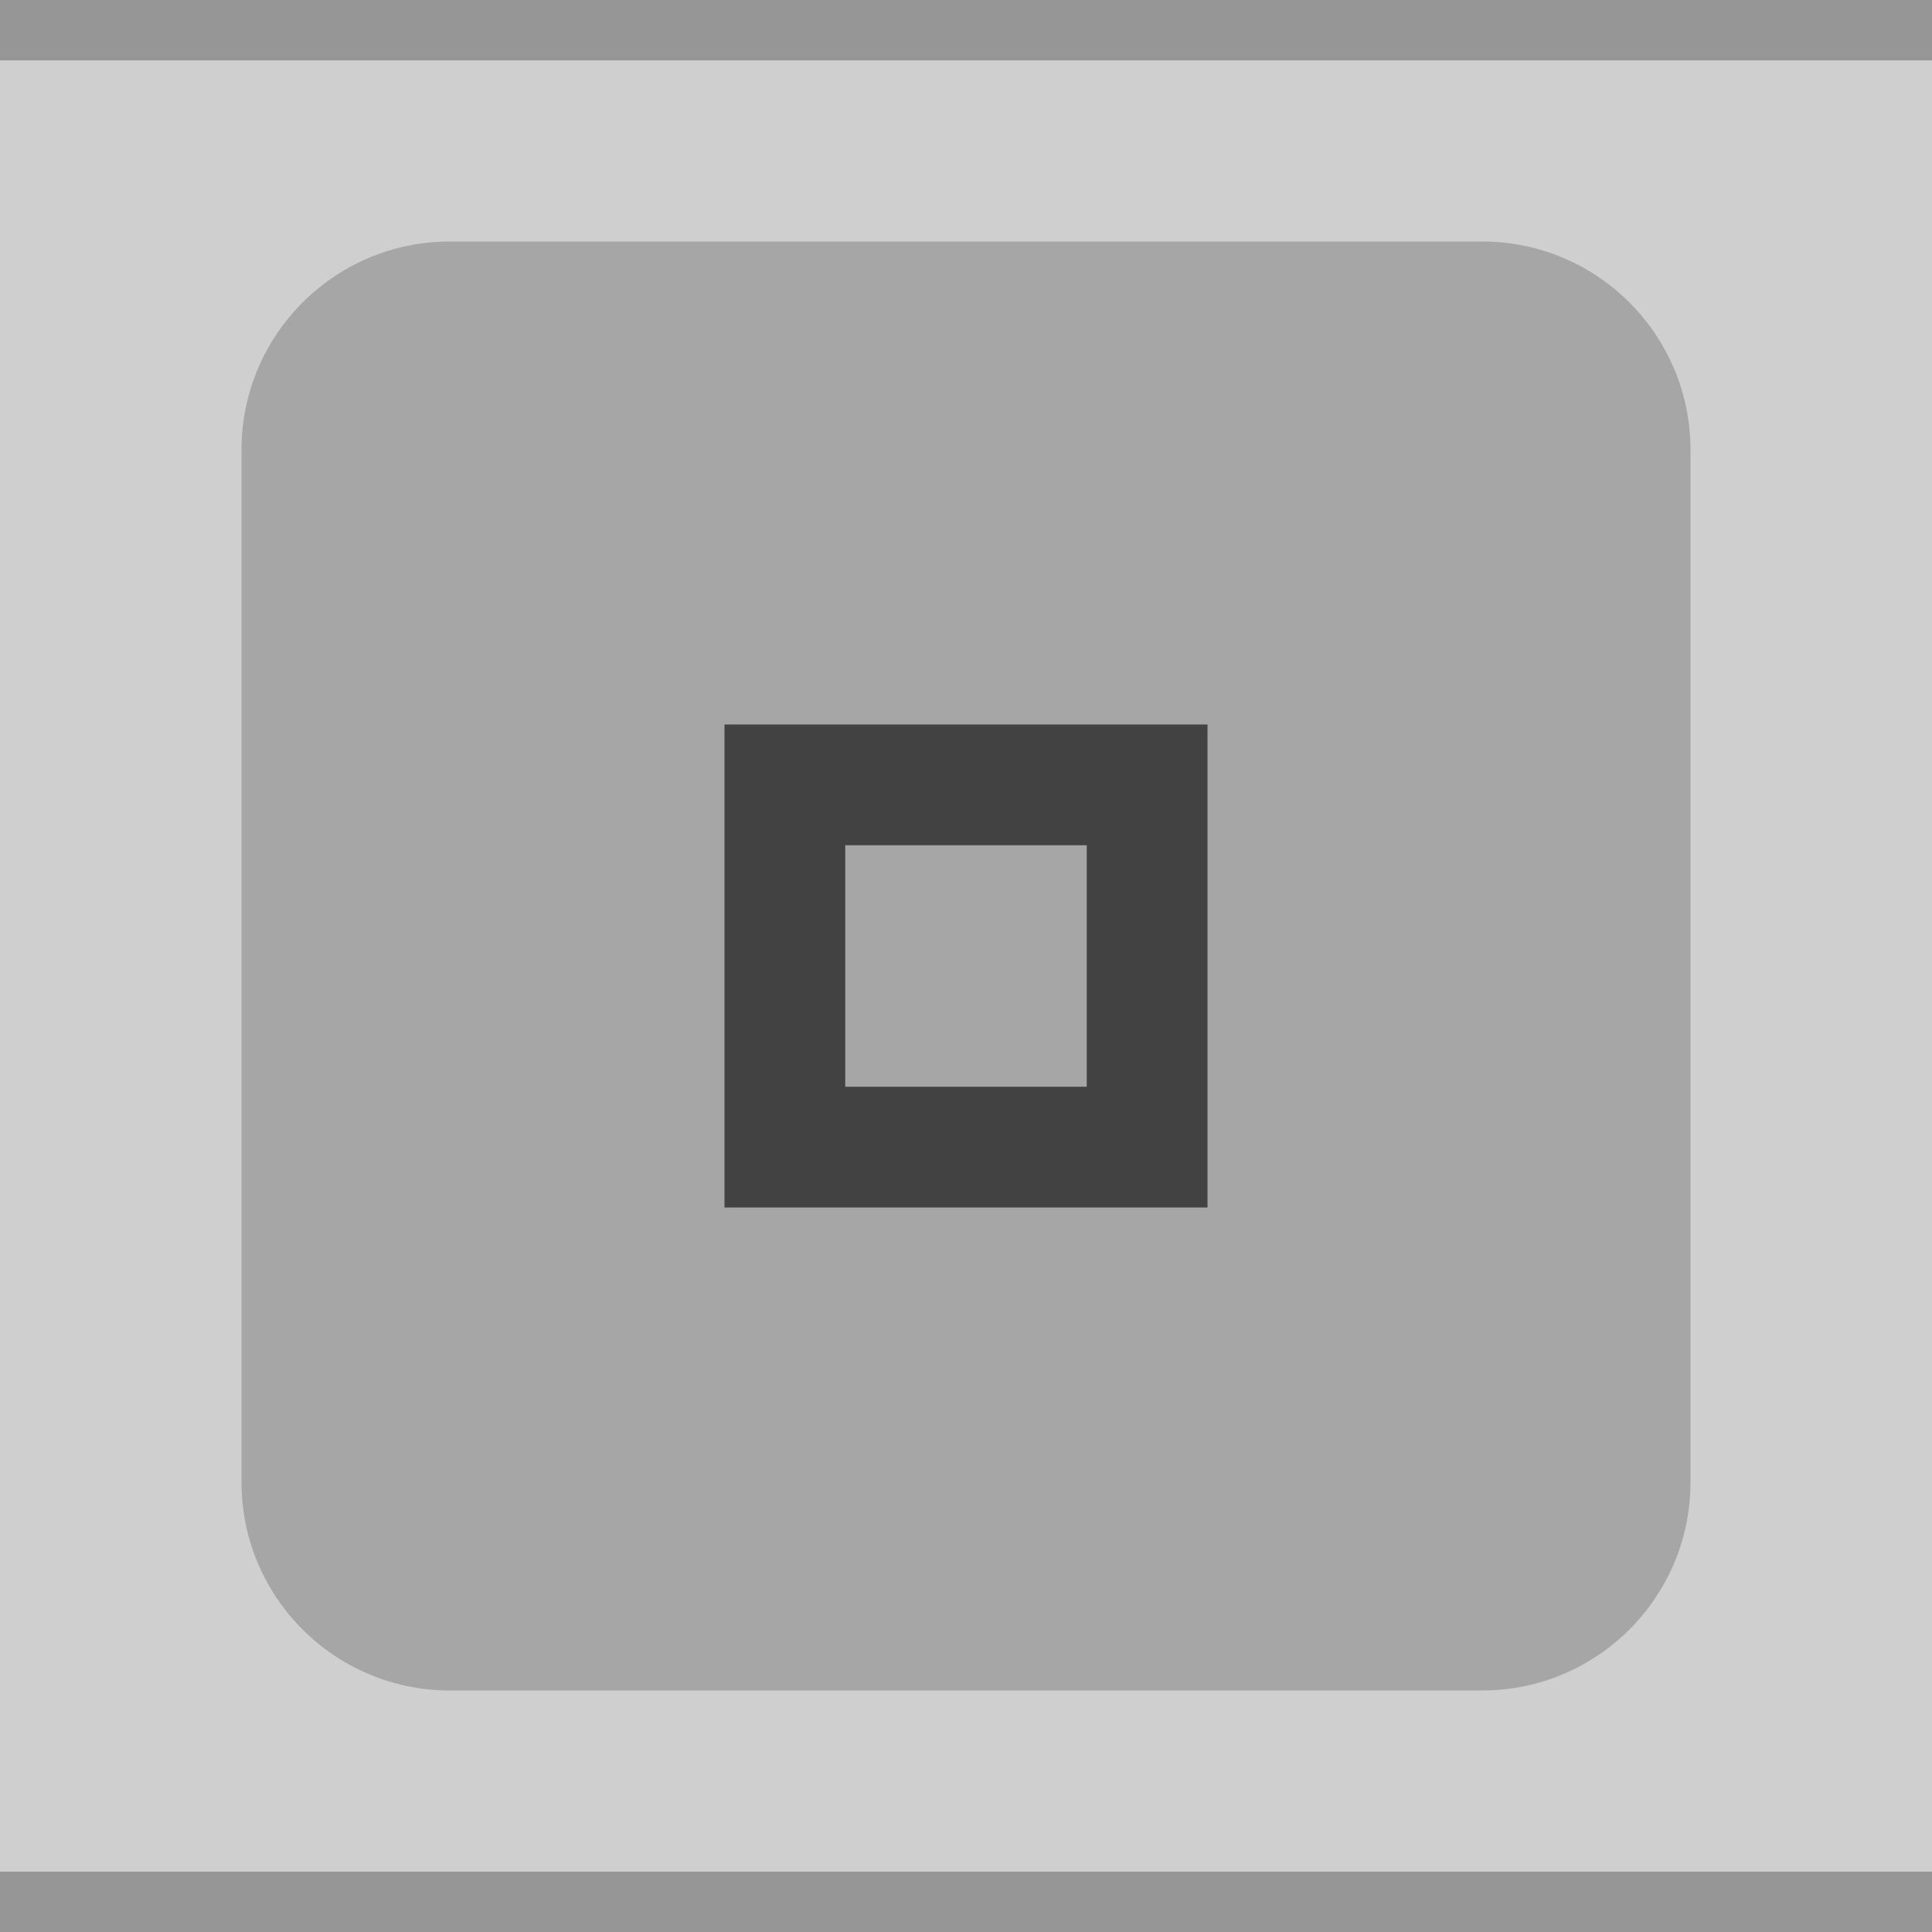
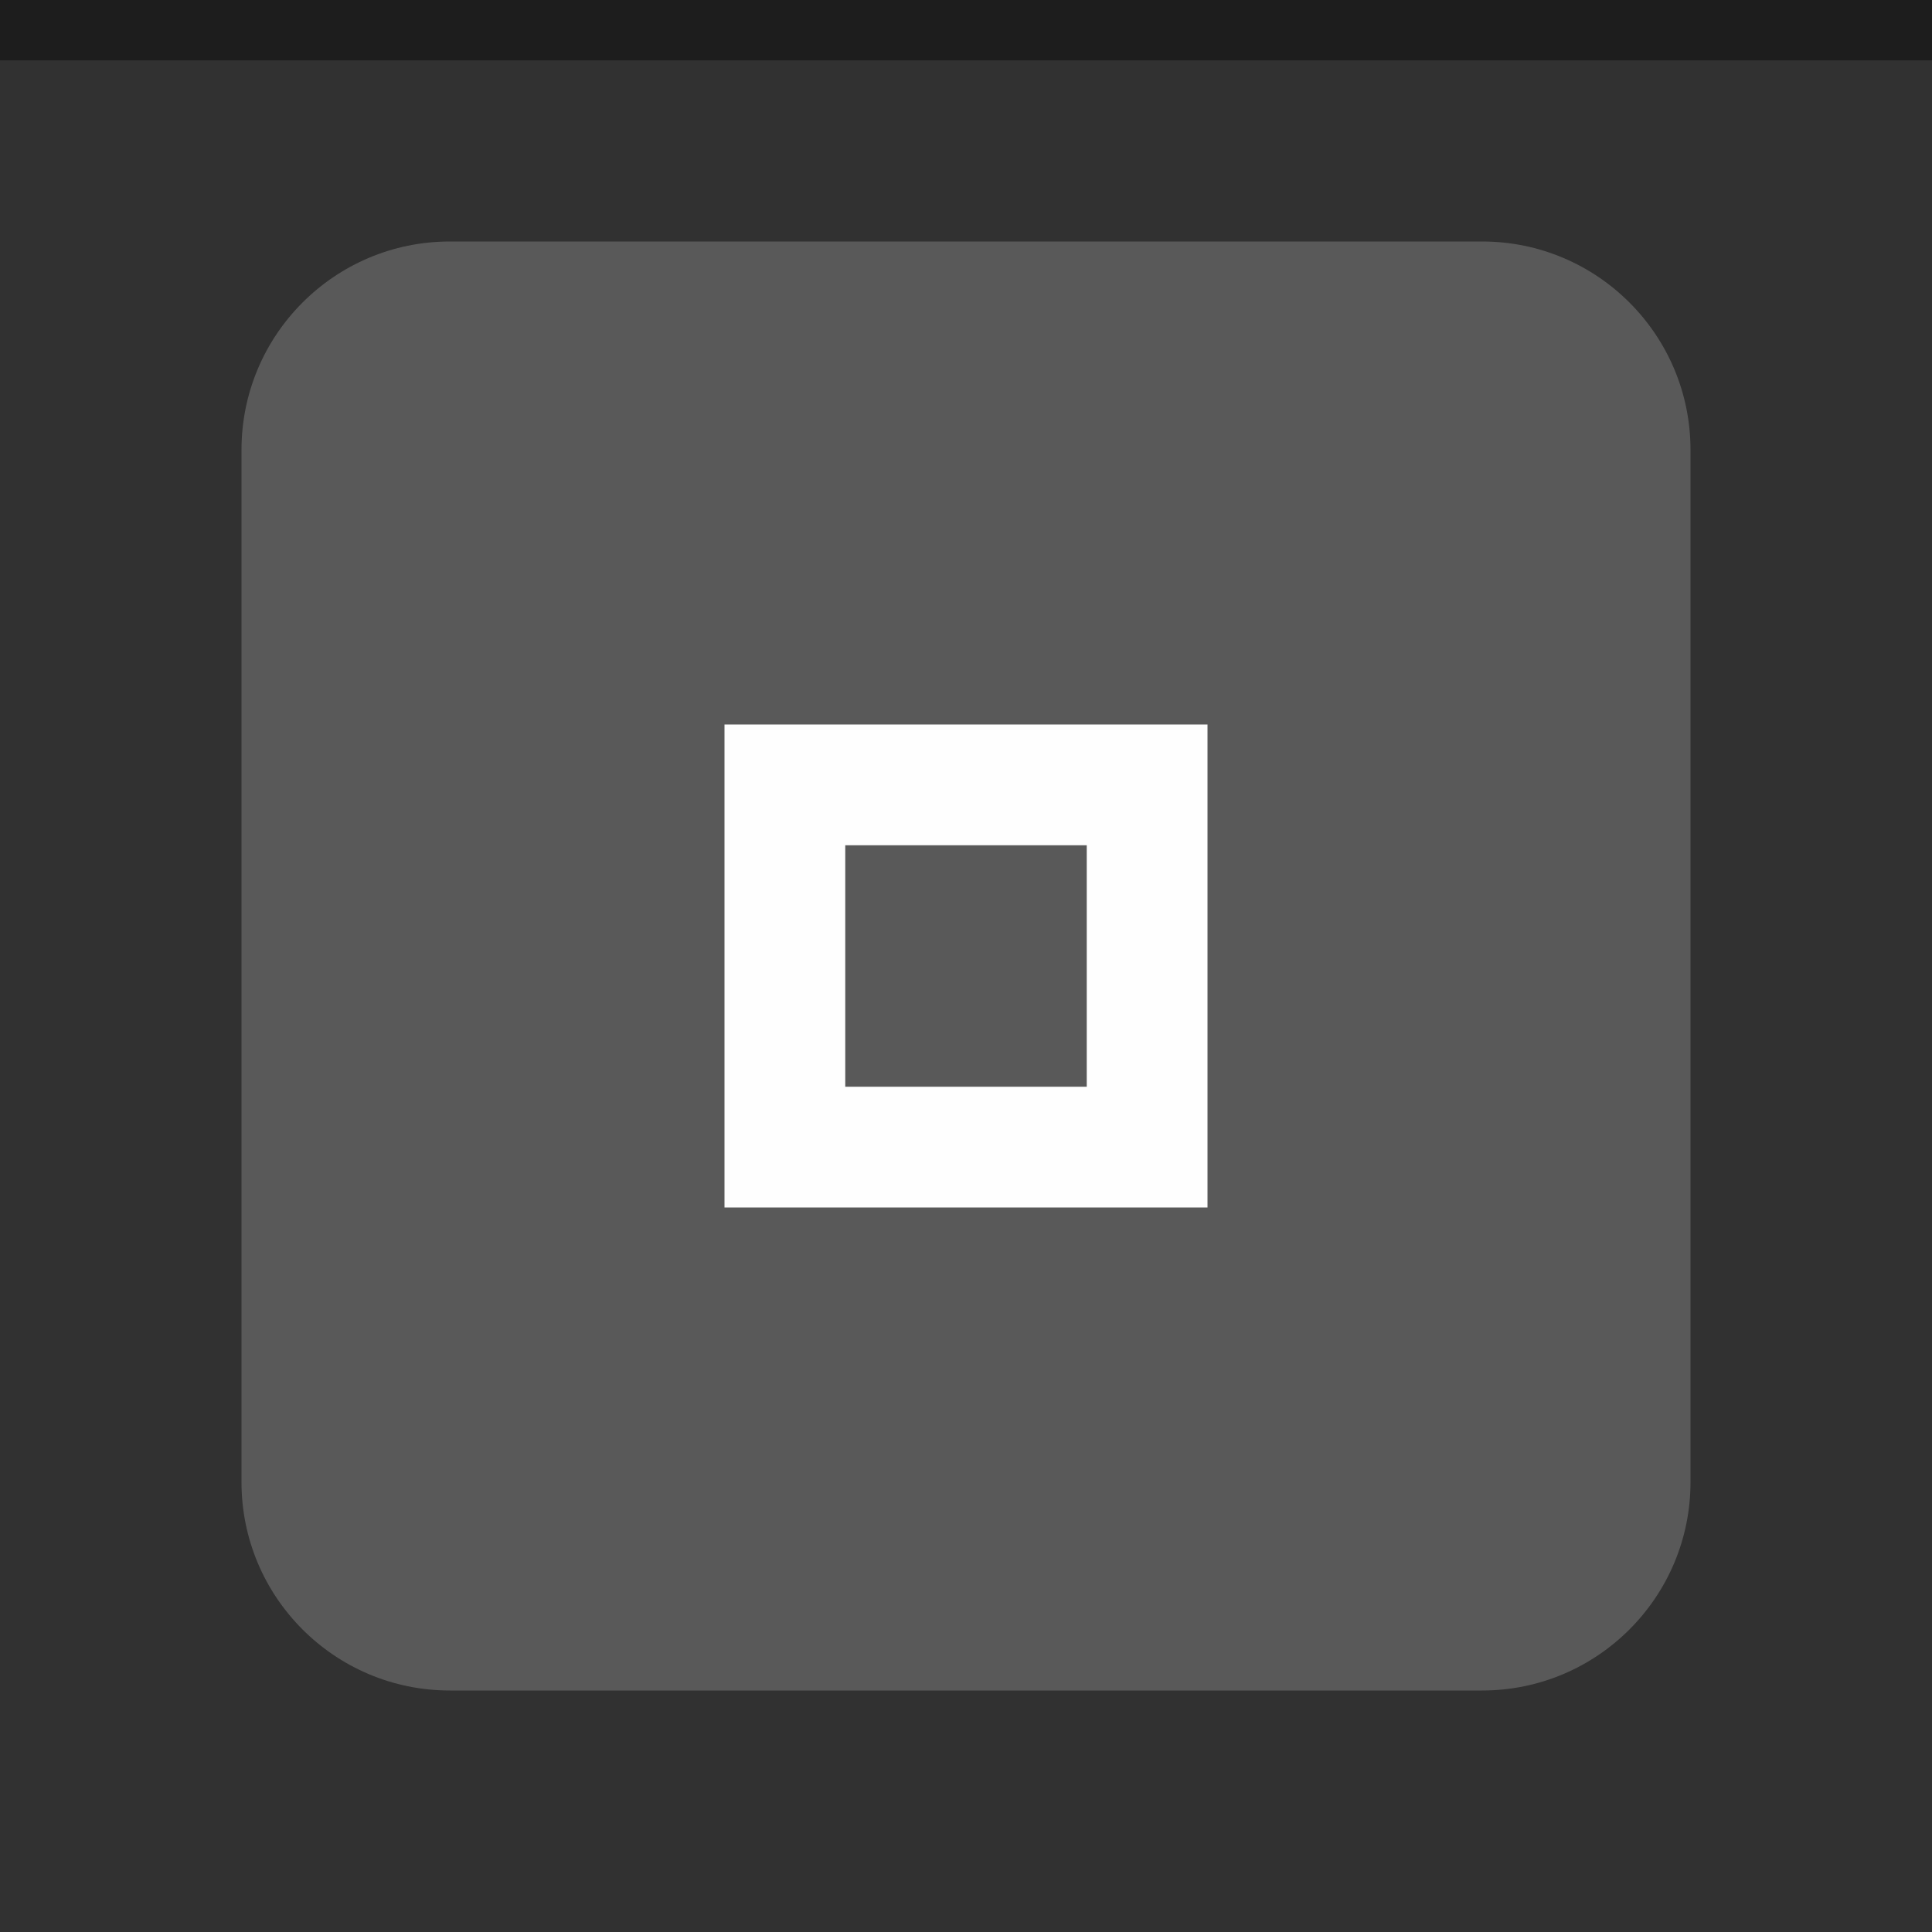
- <svg xmlns="http://www.w3.org/2000/svg" id="svg12" version="1.1" viewBox="0 0 32 32" height="32" width="32">
+ <svg xmlns="http://www.w3.org/2000/svg" width="32" height="32" viewBox="0 0 32 32" version="1.1" id="svg12">
  <defs id="defs16" />
-   <rect style="fill:#cfcfcf;fill-opacity:1" id="rect2" fill="#E0E0E0" height="32" width="32" />
-   <rect style="fill:#969696;fill-opacity:1" id="rect4" fill-opacity="0.4" fill="#FFFFFF" height="1" width="32" />
-   <g id="g10" opacity="0.6" fill="#000000">
-     <circle id="circle6" opacity="0" r="12" cy="16" cx="16" />
-     <path id="path8" d="m12 12v8h8v-8zm2 2h4v4h-4z" />
+   <rect width="32" height="32" fill="#E0E0E0" id="rect2" style="fill:#313131;fill-opacity:1" />
+   <rect width="32" height="1" fill="#FFFFFF" fill-opacity="0.4" id="rect4" style="fill:#1d1d1d;fill-opacity:1" />
+   <g style="fill:#ffffff;fill-opacity:1;opacity:1" fill="#000000" opacity="0.6" id="g10">
+     <circle style="fill:#ffffff;fill-opacity:1" cx="16" cy="16" r="12" opacity="0" id="circle6" />
+     <path style="fill:#ffffff;fill-opacity:1" d="m12 12v8h8v-8zm2 2h4v4h-4z" id="path8" />
  </g>
-   <rect y="31" x="0" width="32" height="1" fill="#FFFFFF" fill-opacity="0.4" id="rect112" style="fill:#969696;fill-opacity:1" />
-   <rect ry="3.452" rx="3.452" y="4" x="4" width="24" height="24" fill="#E0E0E0" id="rect2-6" style="opacity:0.2;fill:#000000;fill-opacity:1;stroke-width:0.75" />
+   <rect style="opacity:0.2;fill:#fcfcfc;fill-opacity:1;stroke-width:0.75" id="rect2-6" fill="#E0E0E0" height="24" width="24" x="4" y="4" rx="3.452" ry="3.452" />
</svg>
